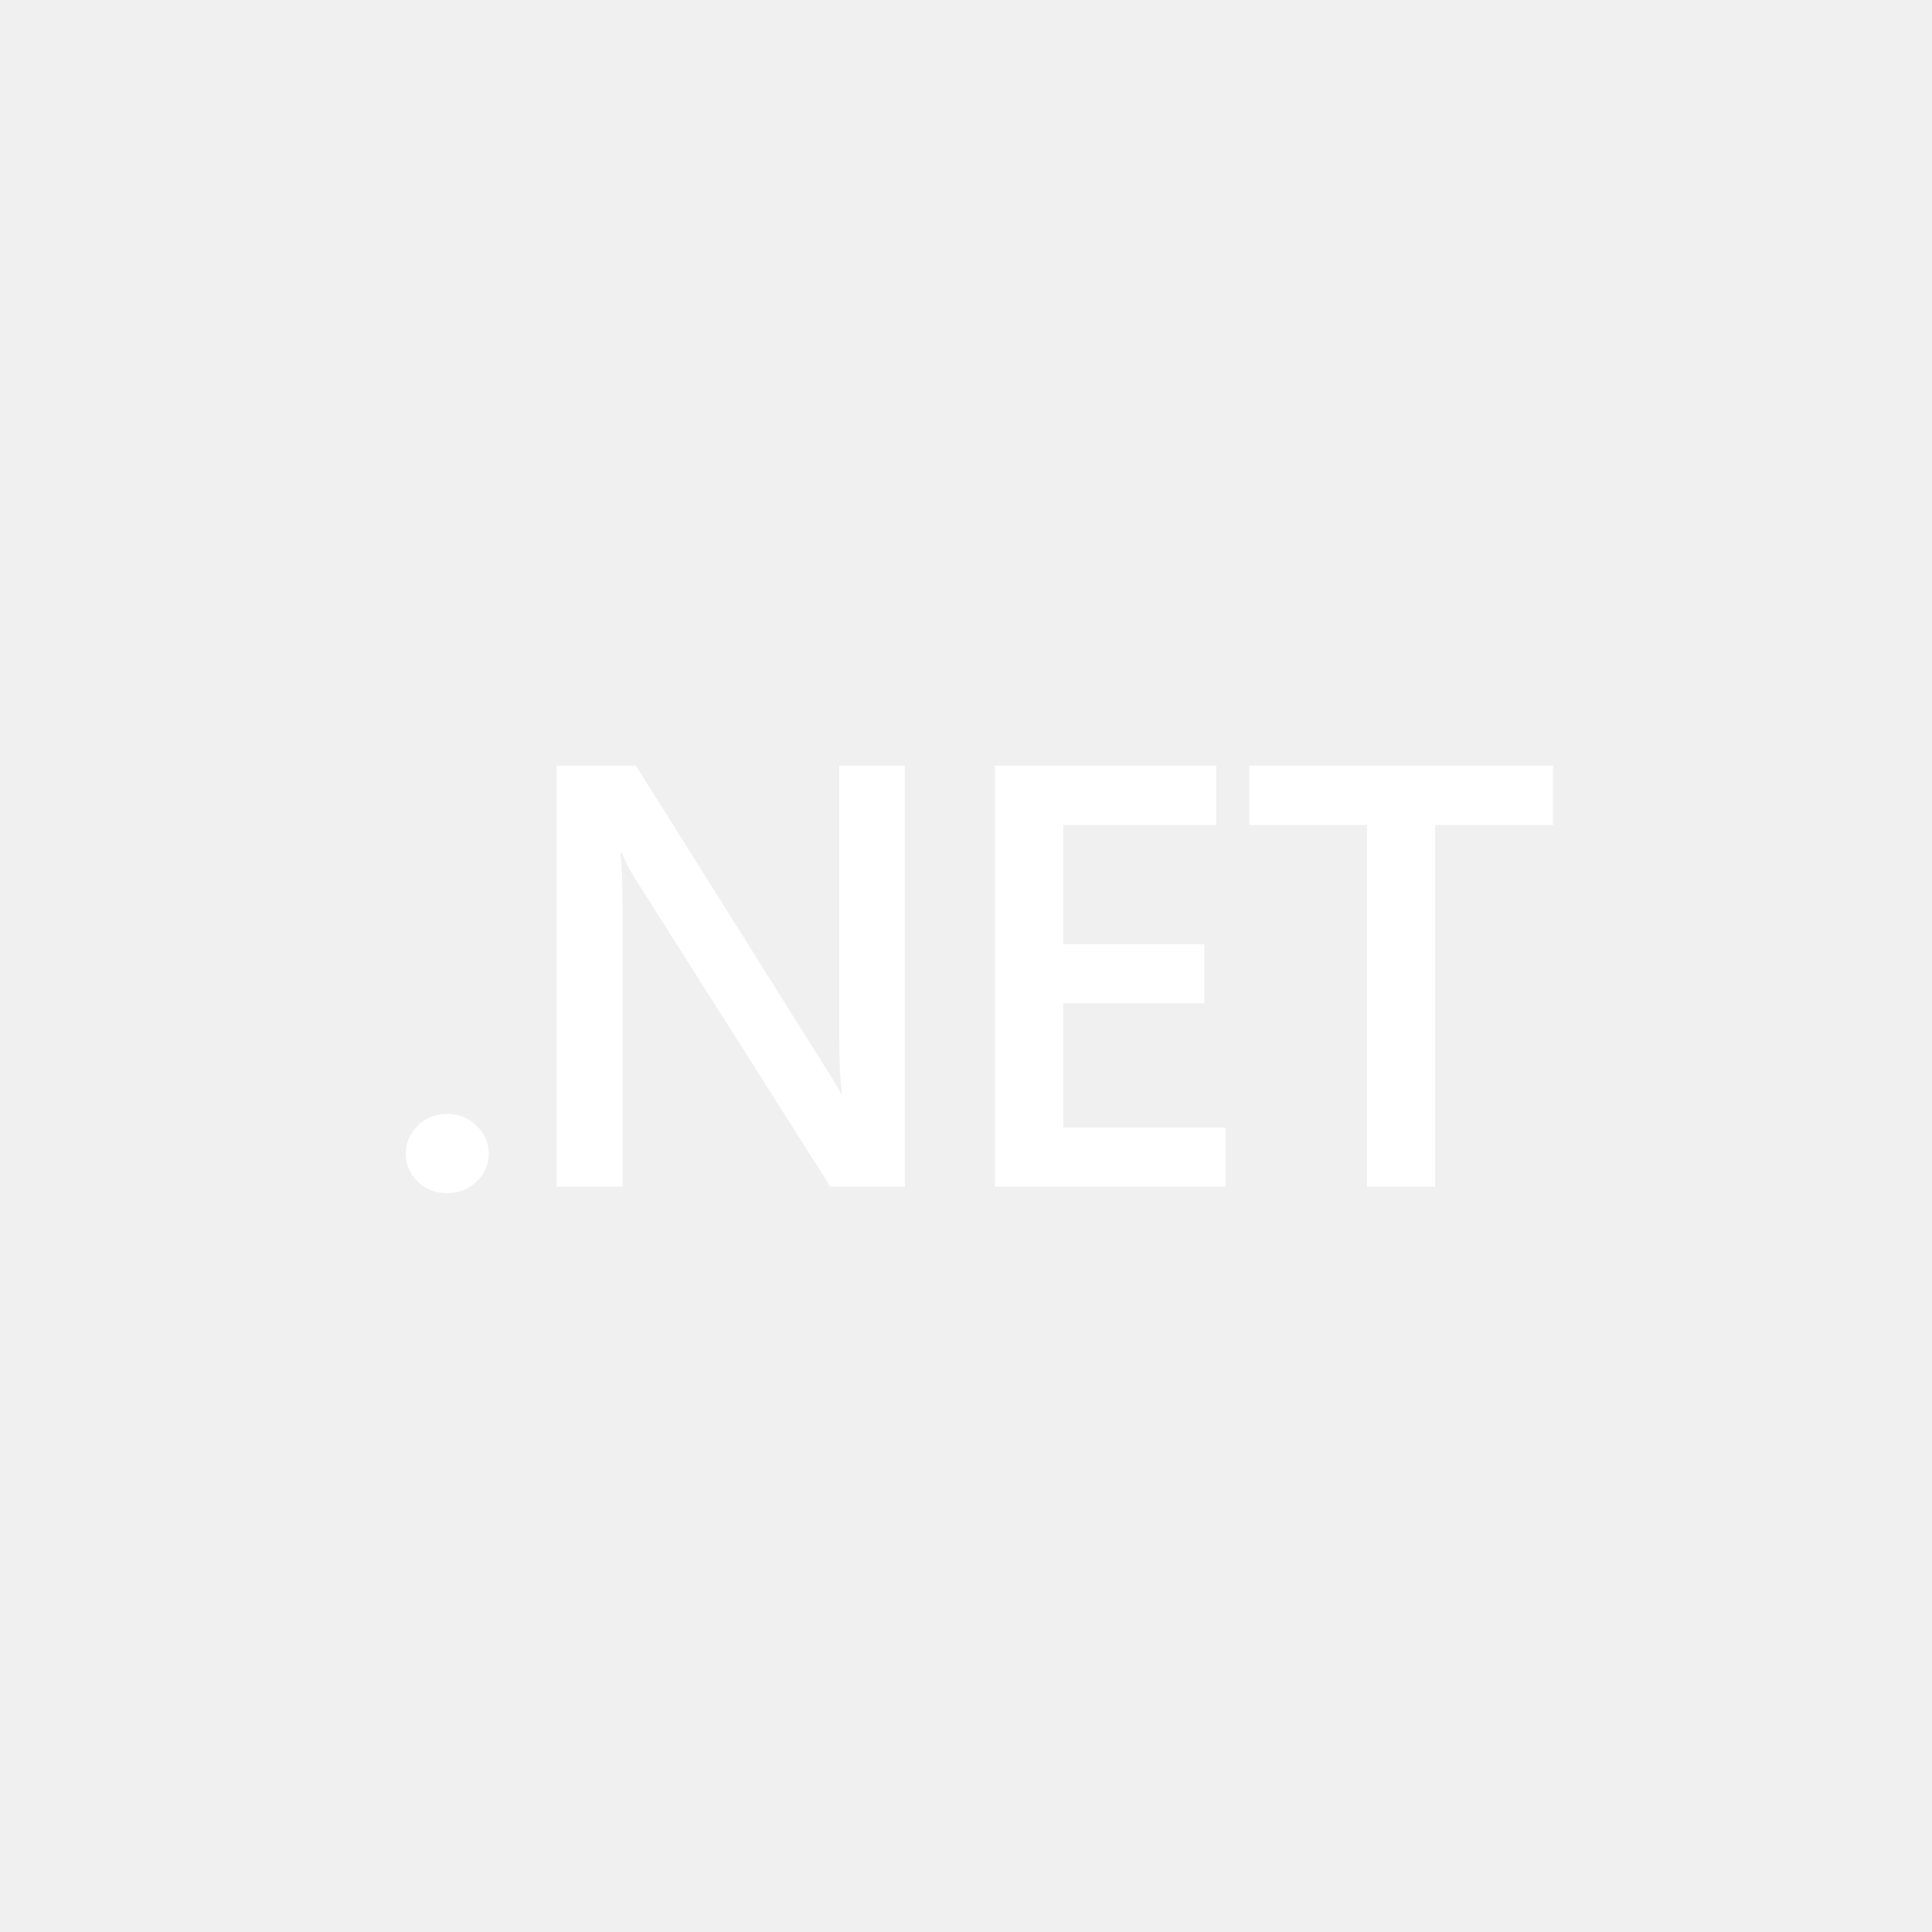
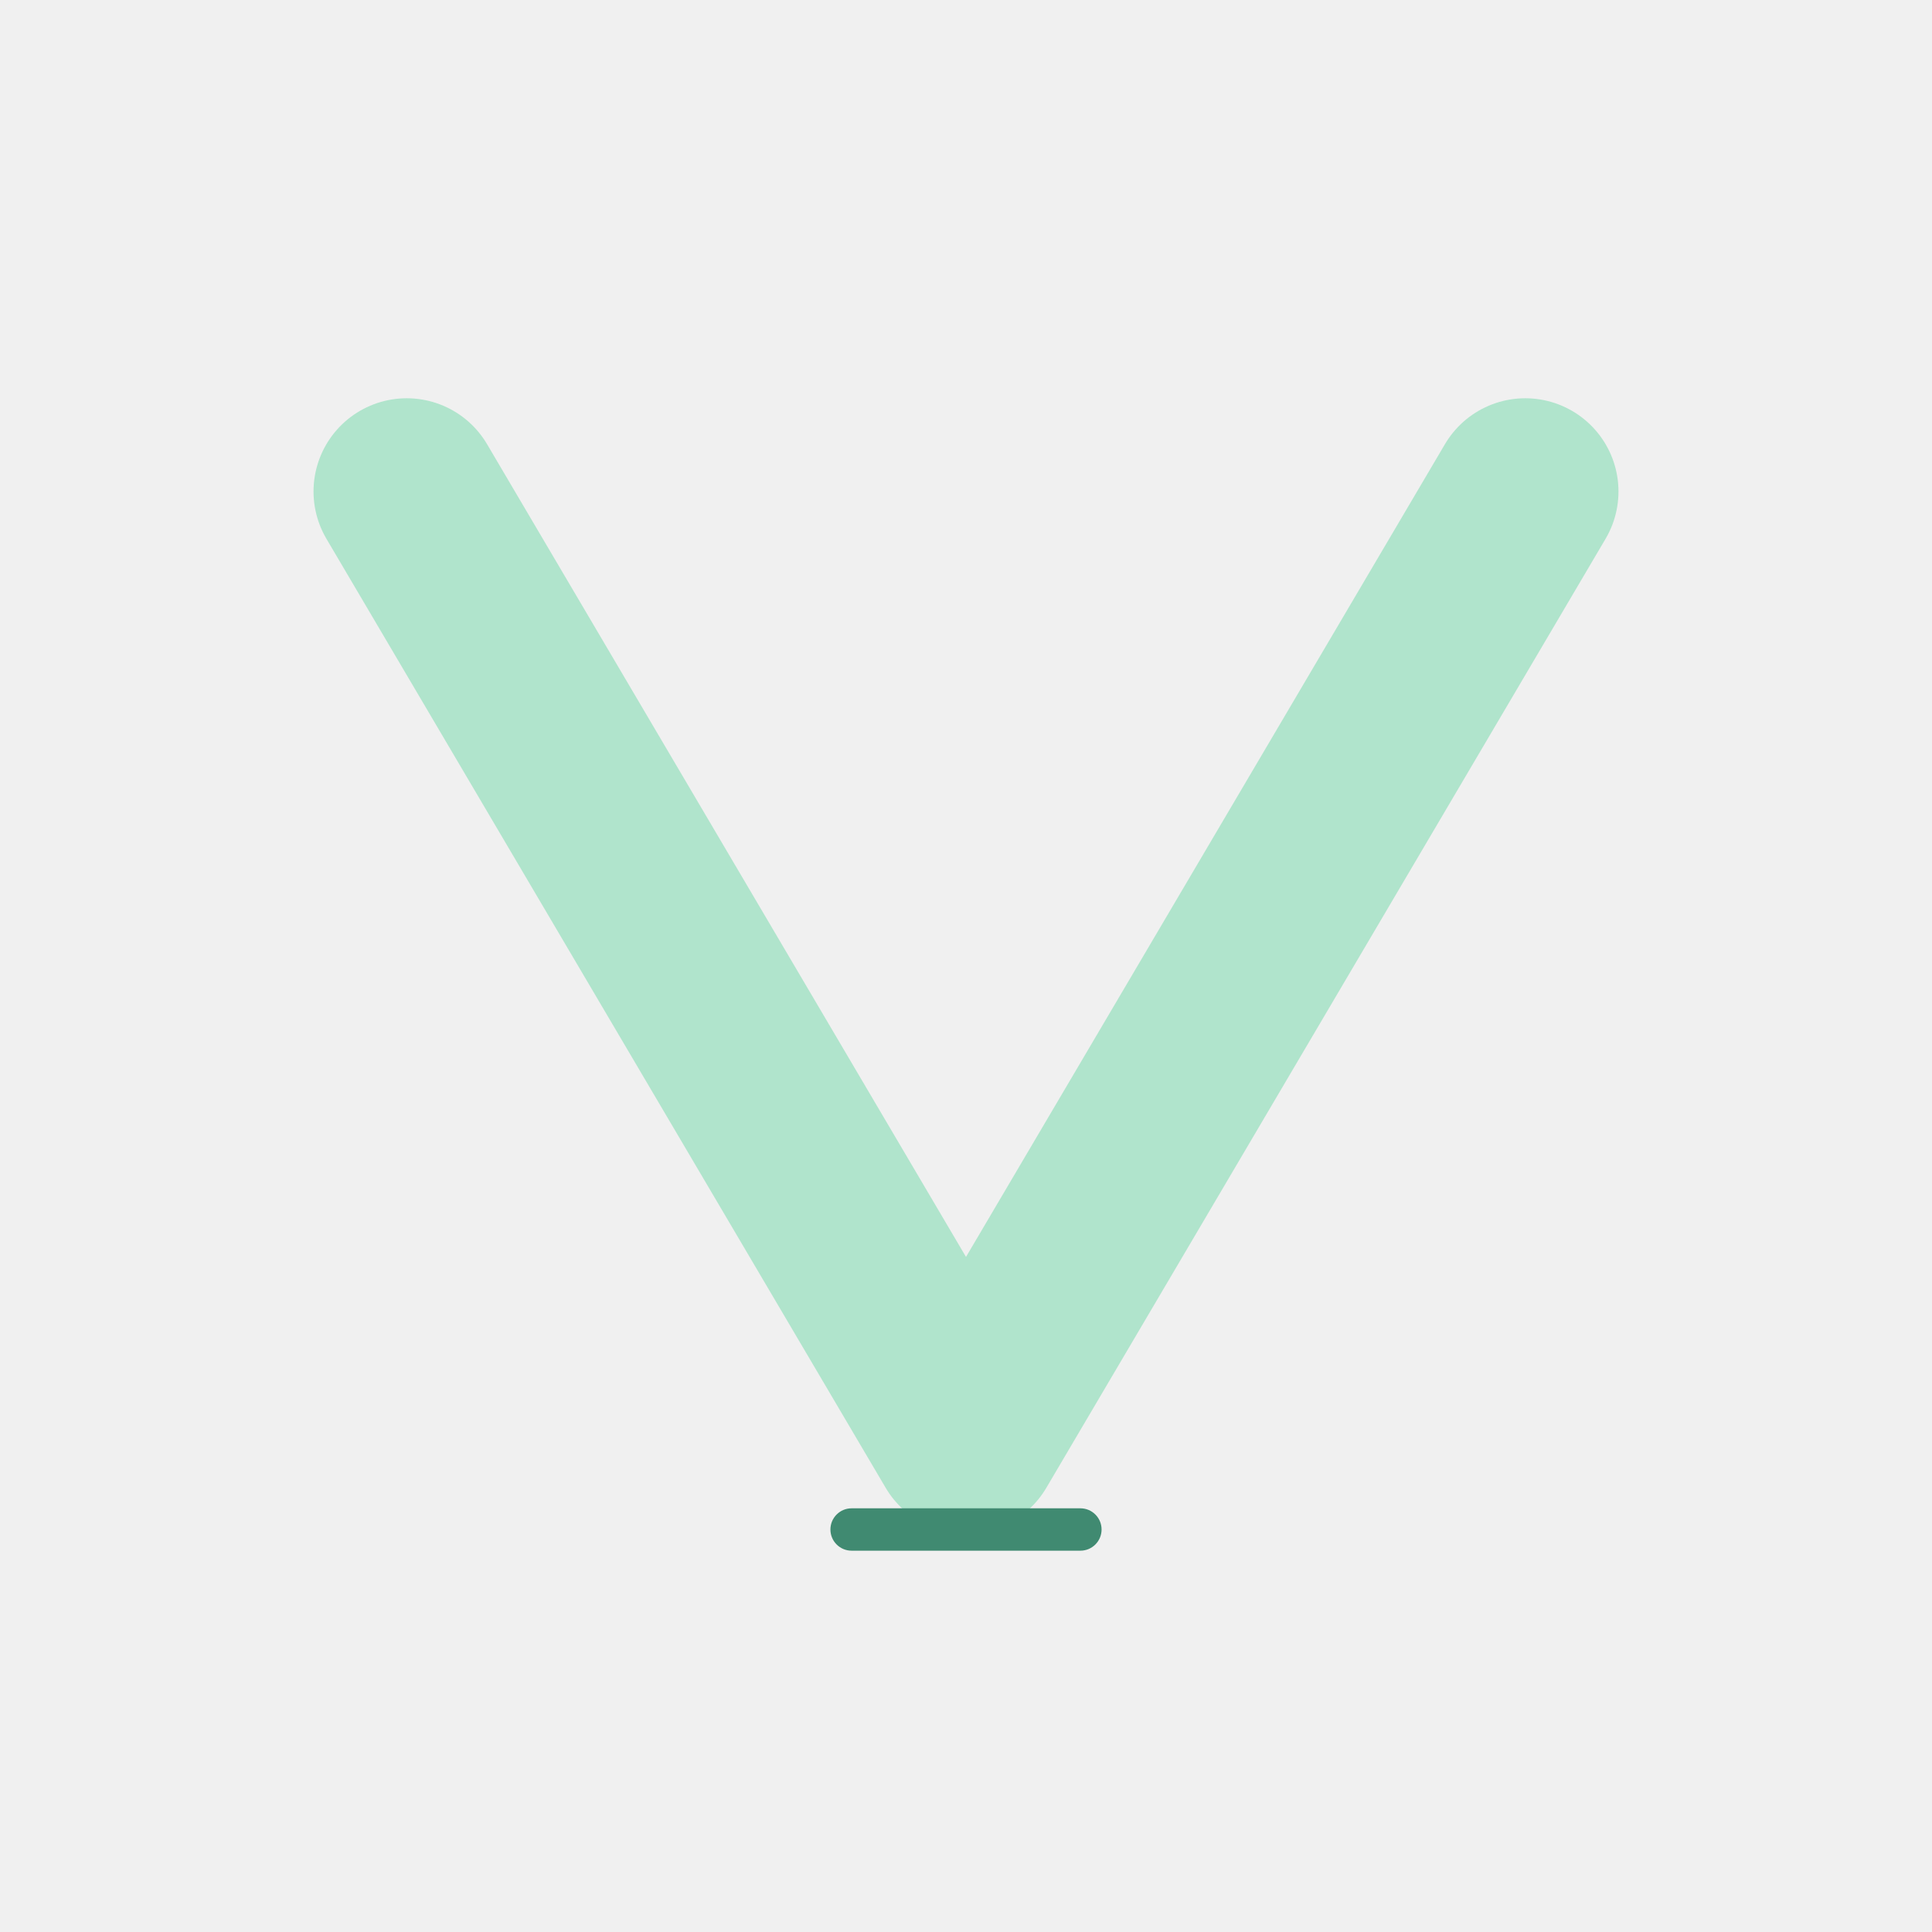
- <svg xmlns="http://www.w3.org/2000/svg" width="456" height="456" viewBox="0 0 456 456" version="1.1" xml:space="preserve" style="fill-rule:evenodd;clip-rule:evenodd;stroke-linejoin:round;stroke-miterlimit:2;">
-   <path d="m 105.5,281.609 c -2.703,0 -5.001,-0.9 -6.893,-2.702 -1.892,-1.848 -2.838,-4.042 -2.838,-6.582 0,-2.587 0.946,-4.804 2.838,-6.652 1.892,-1.848 4.19,-2.772 6.893,-2.772 2.748,0 5.068,0.924 6.96,2.772 1.937,1.848 2.906,4.064 2.906,6.652 0,2.54 -0.968,4.734 -2.906,6.582 -1.892,1.802 -4.212,2.702 -6.96,2.702 z" style="fill:#ffffff;fill-rule:nonzero;stroke-width:0.838" />
-   <path d="M 213.561,280.084 H 195.99 L 149.7,207.054 c -1.171,-1.848 -2.14,-3.765 -2.906,-5.751 h -0.406 c 0.361,2.125 0.541,6.675 0.541,13.65 v 65.132 h -15.543 v -99.36 h 18.719 l 44.737,71.298 c 1.892,2.957 3.109,4.989 3.649,6.098 h 0.27 c -0.45,-2.632 -0.676,-7.09 -0.676,-13.373 v -64.023 h 15.476 z" style="fill:#ffffff;fill-rule:nonzero;stroke-width:0.838" />
-   <path d="m 289.251,280.084 h -54.401 v -99.36 h 52.238 v 13.997 h -36.154 v 28.131 h 33.316 v 13.927 h -33.316 v 29.378 h 38.316 z" style="fill:#ffffff;fill-rule:nonzero;stroke-width:0.838" />
-   <path d="M 366.565,194.721 H 338.722 v 85.363 h -16.084 v -85.363 h -27.775 v -13.997 h 71.701 z" style="fill:#ffffff;fill-rule:nonzero;stroke-width:0.838" />
+ <svg xmlns="http://www.w3.org/2000/svg" width="456" height="456" viewBox="0 0 456 456" version="1.1">
+   <polyline points="96,116 228,340 360,116" fill="none" stroke="#B0E4CC" stroke-width="44" stroke-linecap="round" stroke-linejoin="round" />
+   <rect x="196" y="356" width="64" height="10" rx="5" fill="#408A71" />
</svg>
